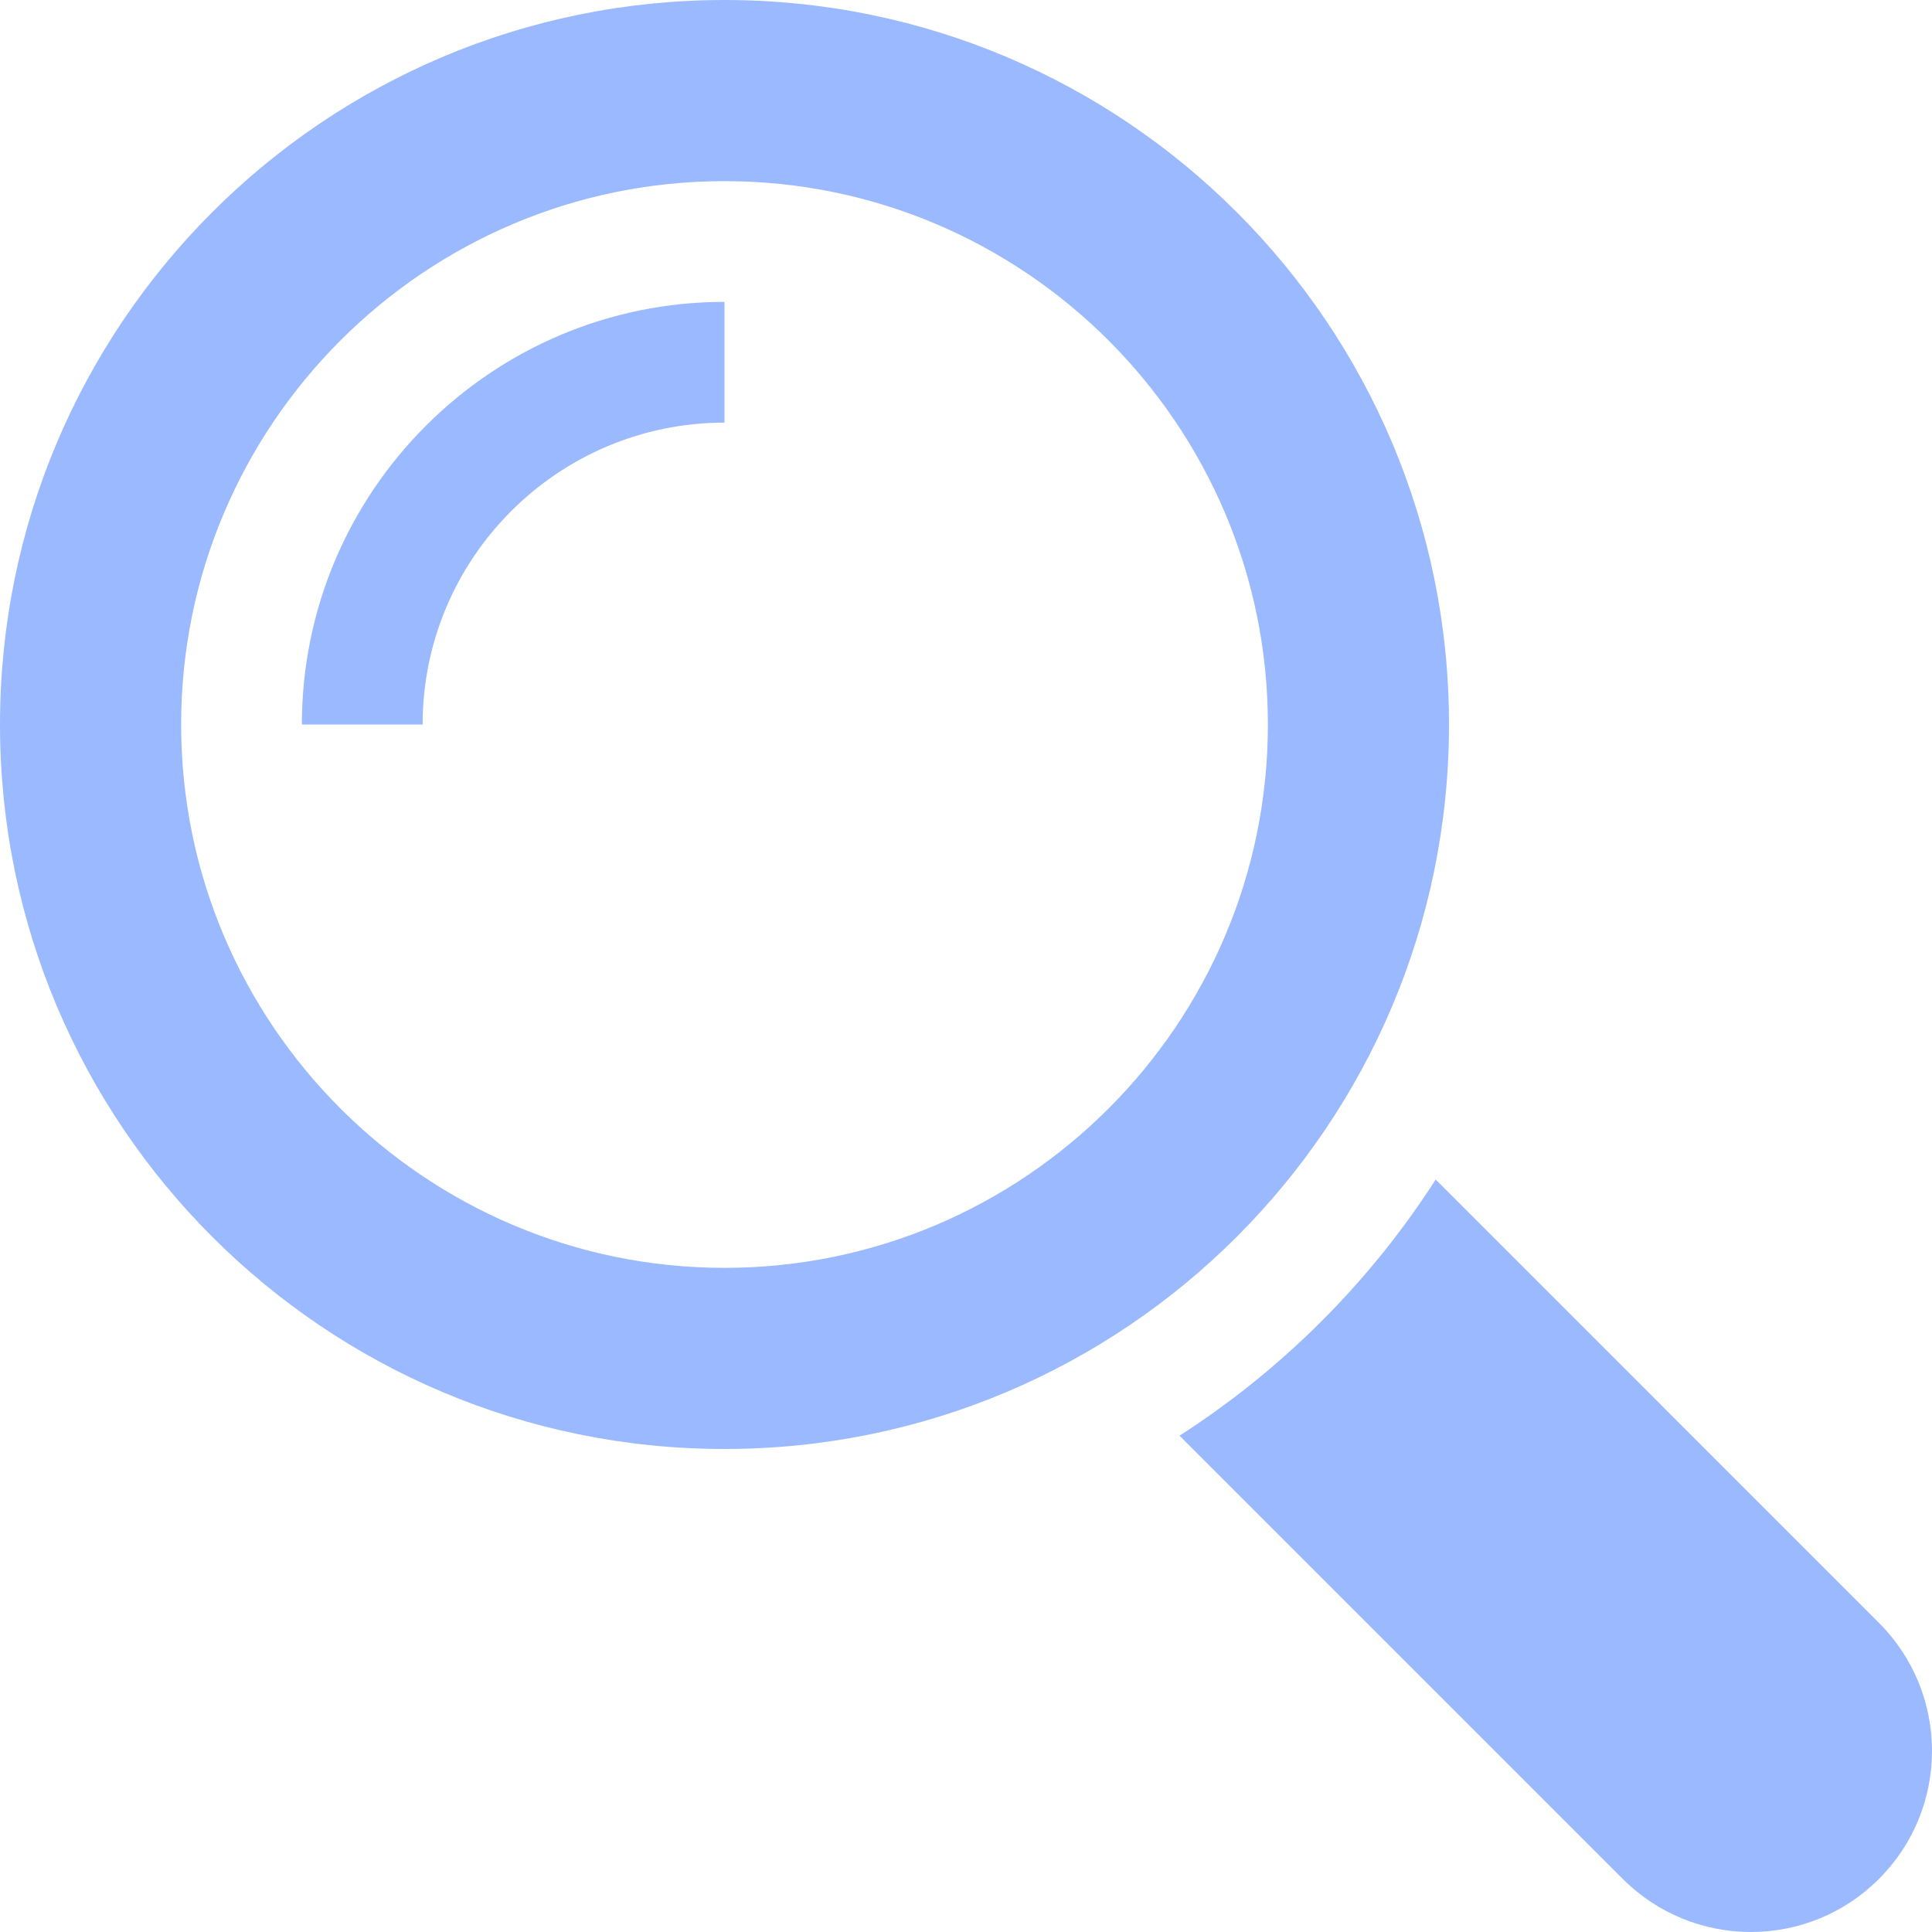
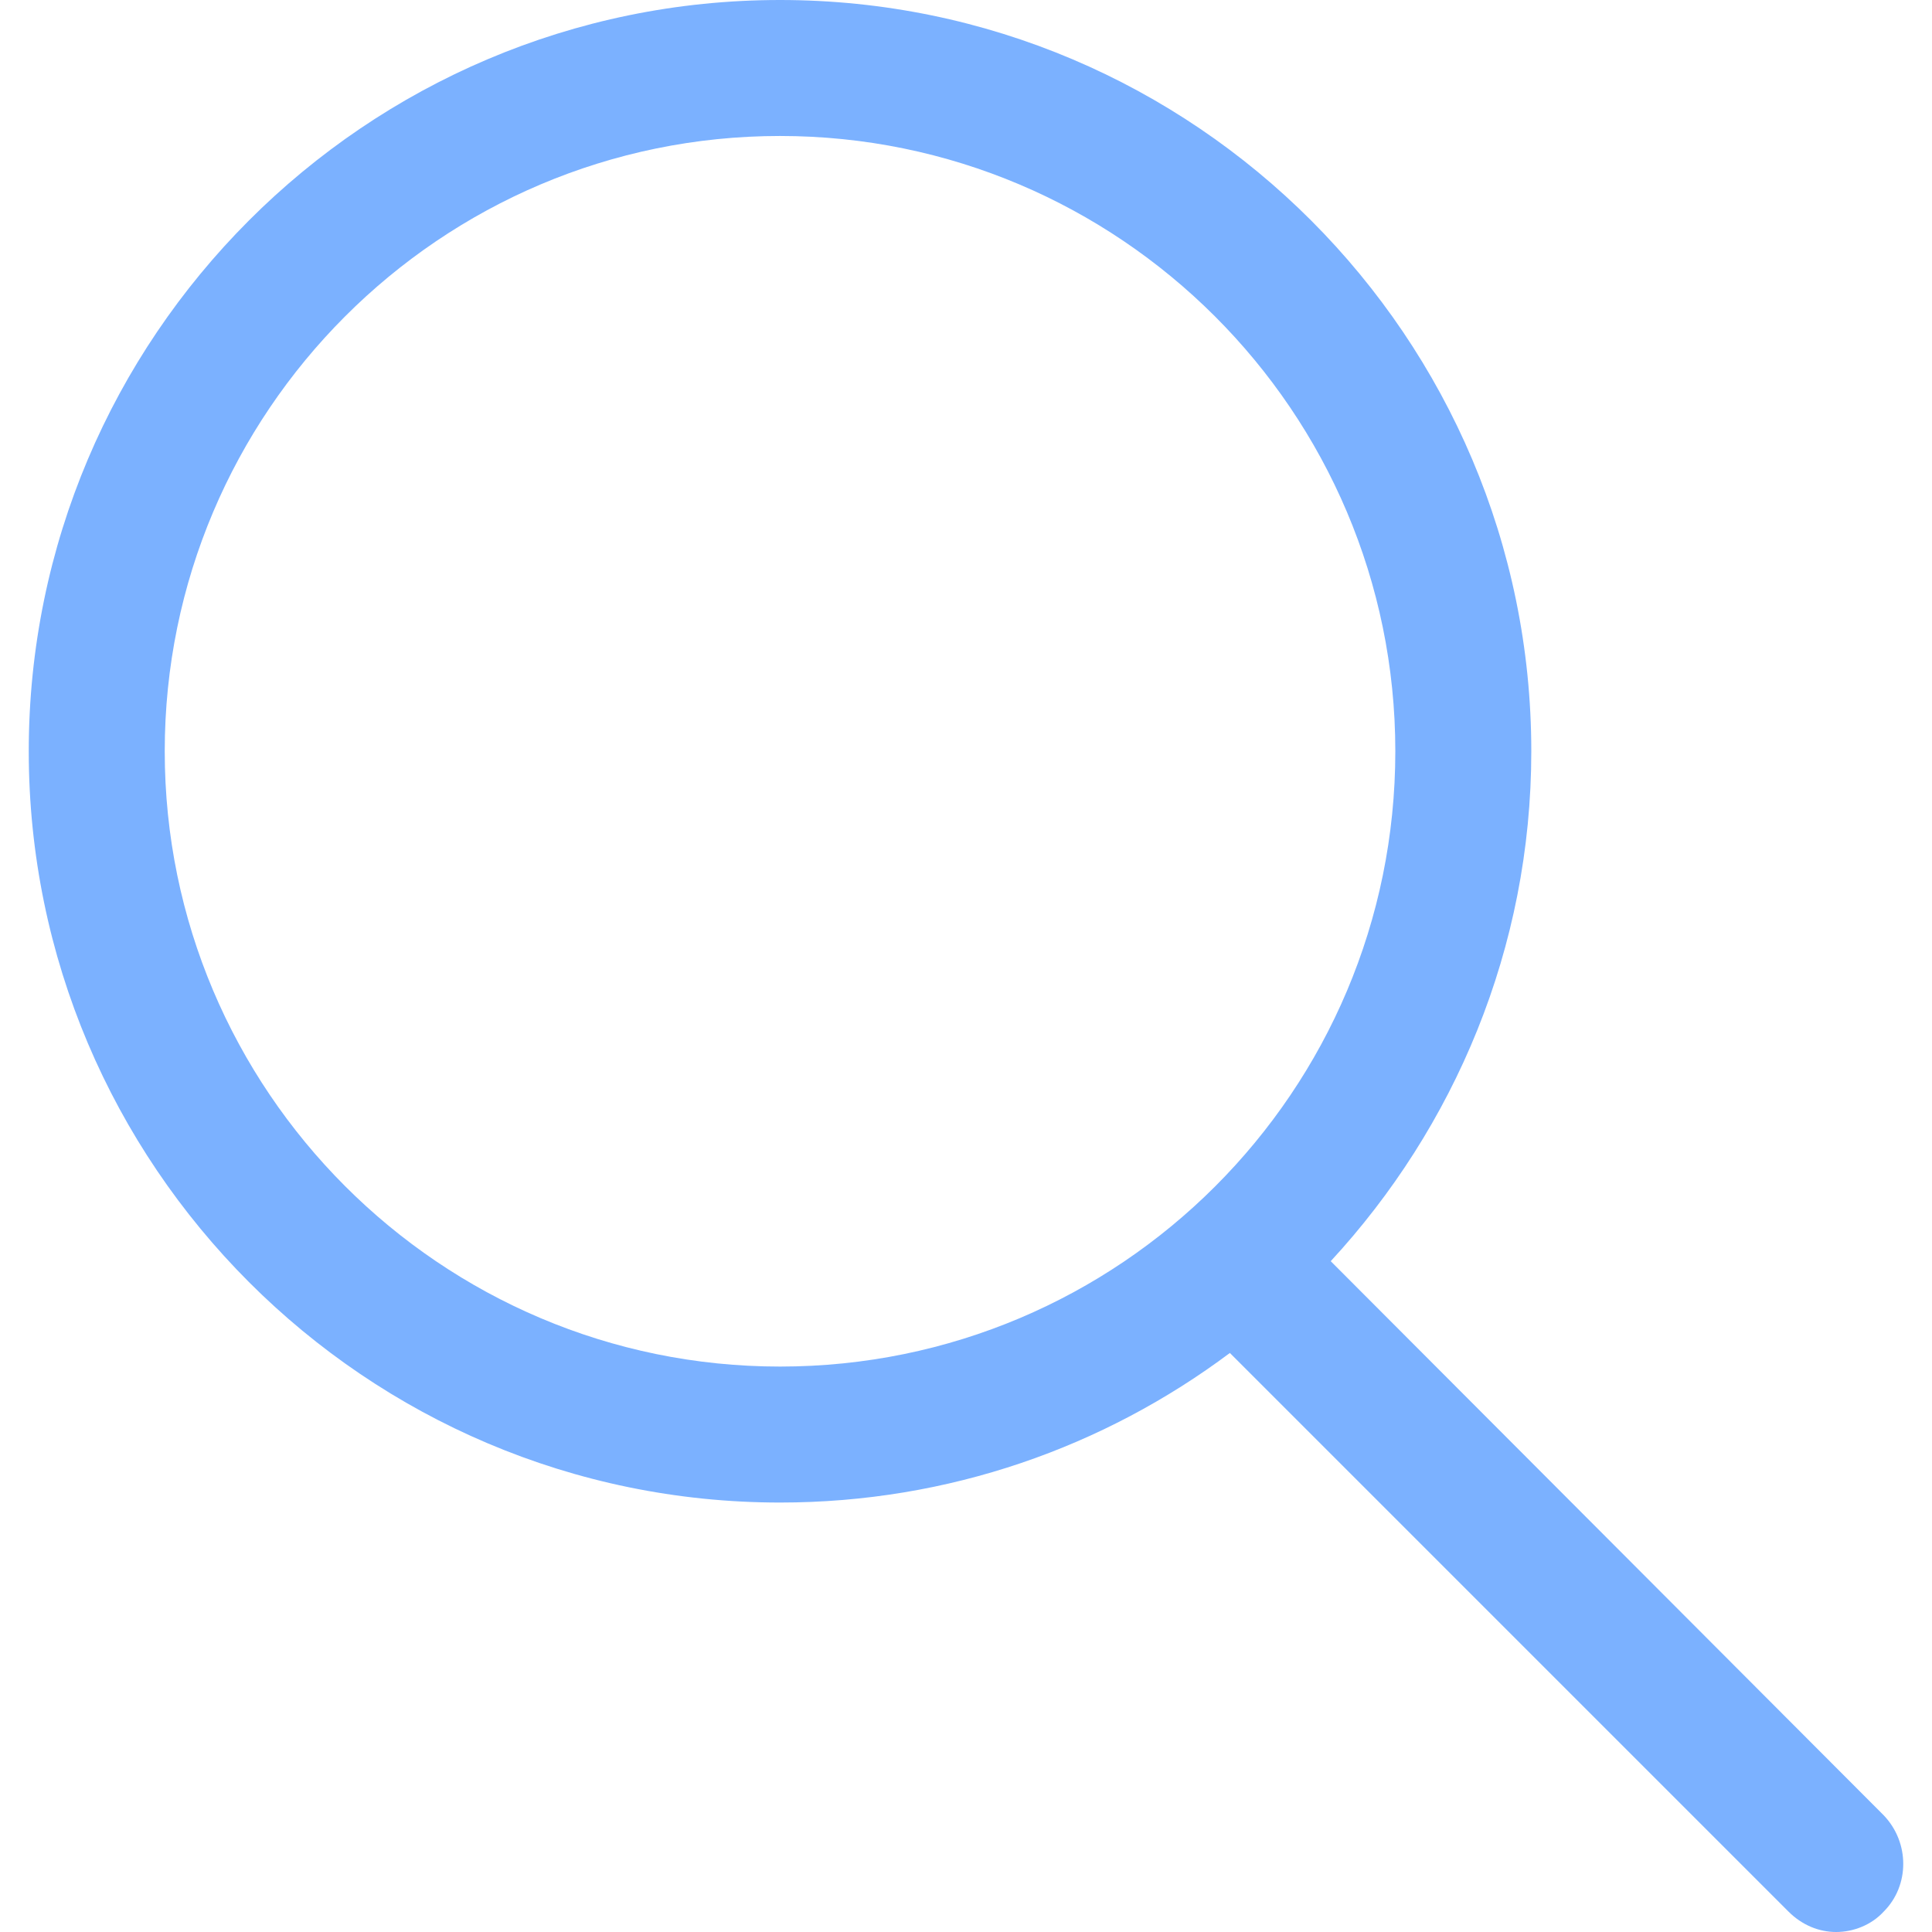
- <svg xmlns="http://www.w3.org/2000/svg" version="1.1" id="Capa_1" x="0px" y="0px" viewBox="0 0 485.213 485.213" style="enable-background:new 0 0 485.213 485.213;" xml:space="preserve">
+ <svg xmlns="http://www.w3.org/2000/svg" version="1.1" id="Capa_1" x="0px" y="0px" viewBox="0 0 483.083 483.083" style="enable-background:new 0 0 483.083 483.083;" xml:space="preserve">
  <g>
    <g>
-       <path fill="#9ab9ff" d="M471.882,407.567L360.567,296.243c-16.586,25.795-38.536,47.734-64.331,64.321l111.324,111.324    c17.772,17.768,46.587,17.768,64.321,0C489.654,454.149,489.654,425.334,471.882,407.567z" />
-       <path fill="#9ab9ff" d="M363.909,181.955C363.909,81.473,282.44,0,181.956,0C81.474,0,0.001,81.473,0.001,181.955s81.473,181.951,181.955,181.951    C282.44,363.906,363.909,282.437,363.909,181.955z M181.956,318.416c-75.252,0-136.465-61.208-136.465-136.46    c0-75.252,61.213-136.465,136.465-136.465c75.25,0,136.468,61.213,136.468,136.465    C318.424,257.208,257.206,318.416,181.956,318.416z" />
-       <path fill="#9ab9ff" d="M75.817,181.955h30.322c0-41.803,34.014-75.814,75.816-75.814V75.816C123.438,75.816,75.817,123.437,75.817,181.955z" />
+       <path d="M332.74,315.35c30.883-33.433,50.15-78.2,50.15-127.5C382.89,84.433,298.74,0,195.04,0S7.19,84.433,7.19,187.85    S91.34,375.7,195.04,375.7c42.217,0,81.033-13.883,112.483-37.4l139.683,139.683c3.4,3.4,7.65,5.1,11.9,5.1s8.783-1.7,11.9-5.1    c6.517-6.517,6.517-17.283,0-24.083L332.74,315.35z M41.19,187.85C41.19,103.133,110.04,34,195.04,34    c84.717,0,153.85,68.85,153.85,153.85S280.04,341.7,195.04,341.7S41.19,272.567,41.19,187.85z" fill="#7bb1ff" />
    </g>
  </g>
  <g>
</g>
  <g>
</g>
  <g>
</g>
  <g>
</g>
  <g>
</g>
  <g>
</g>
  <g>
</g>
  <g>
</g>
  <g>
</g>
  <g>
</g>
  <g>
</g>
  <g>
</g>
  <g>
</g>
  <g>
</g>
  <g>
</g>
</svg>
